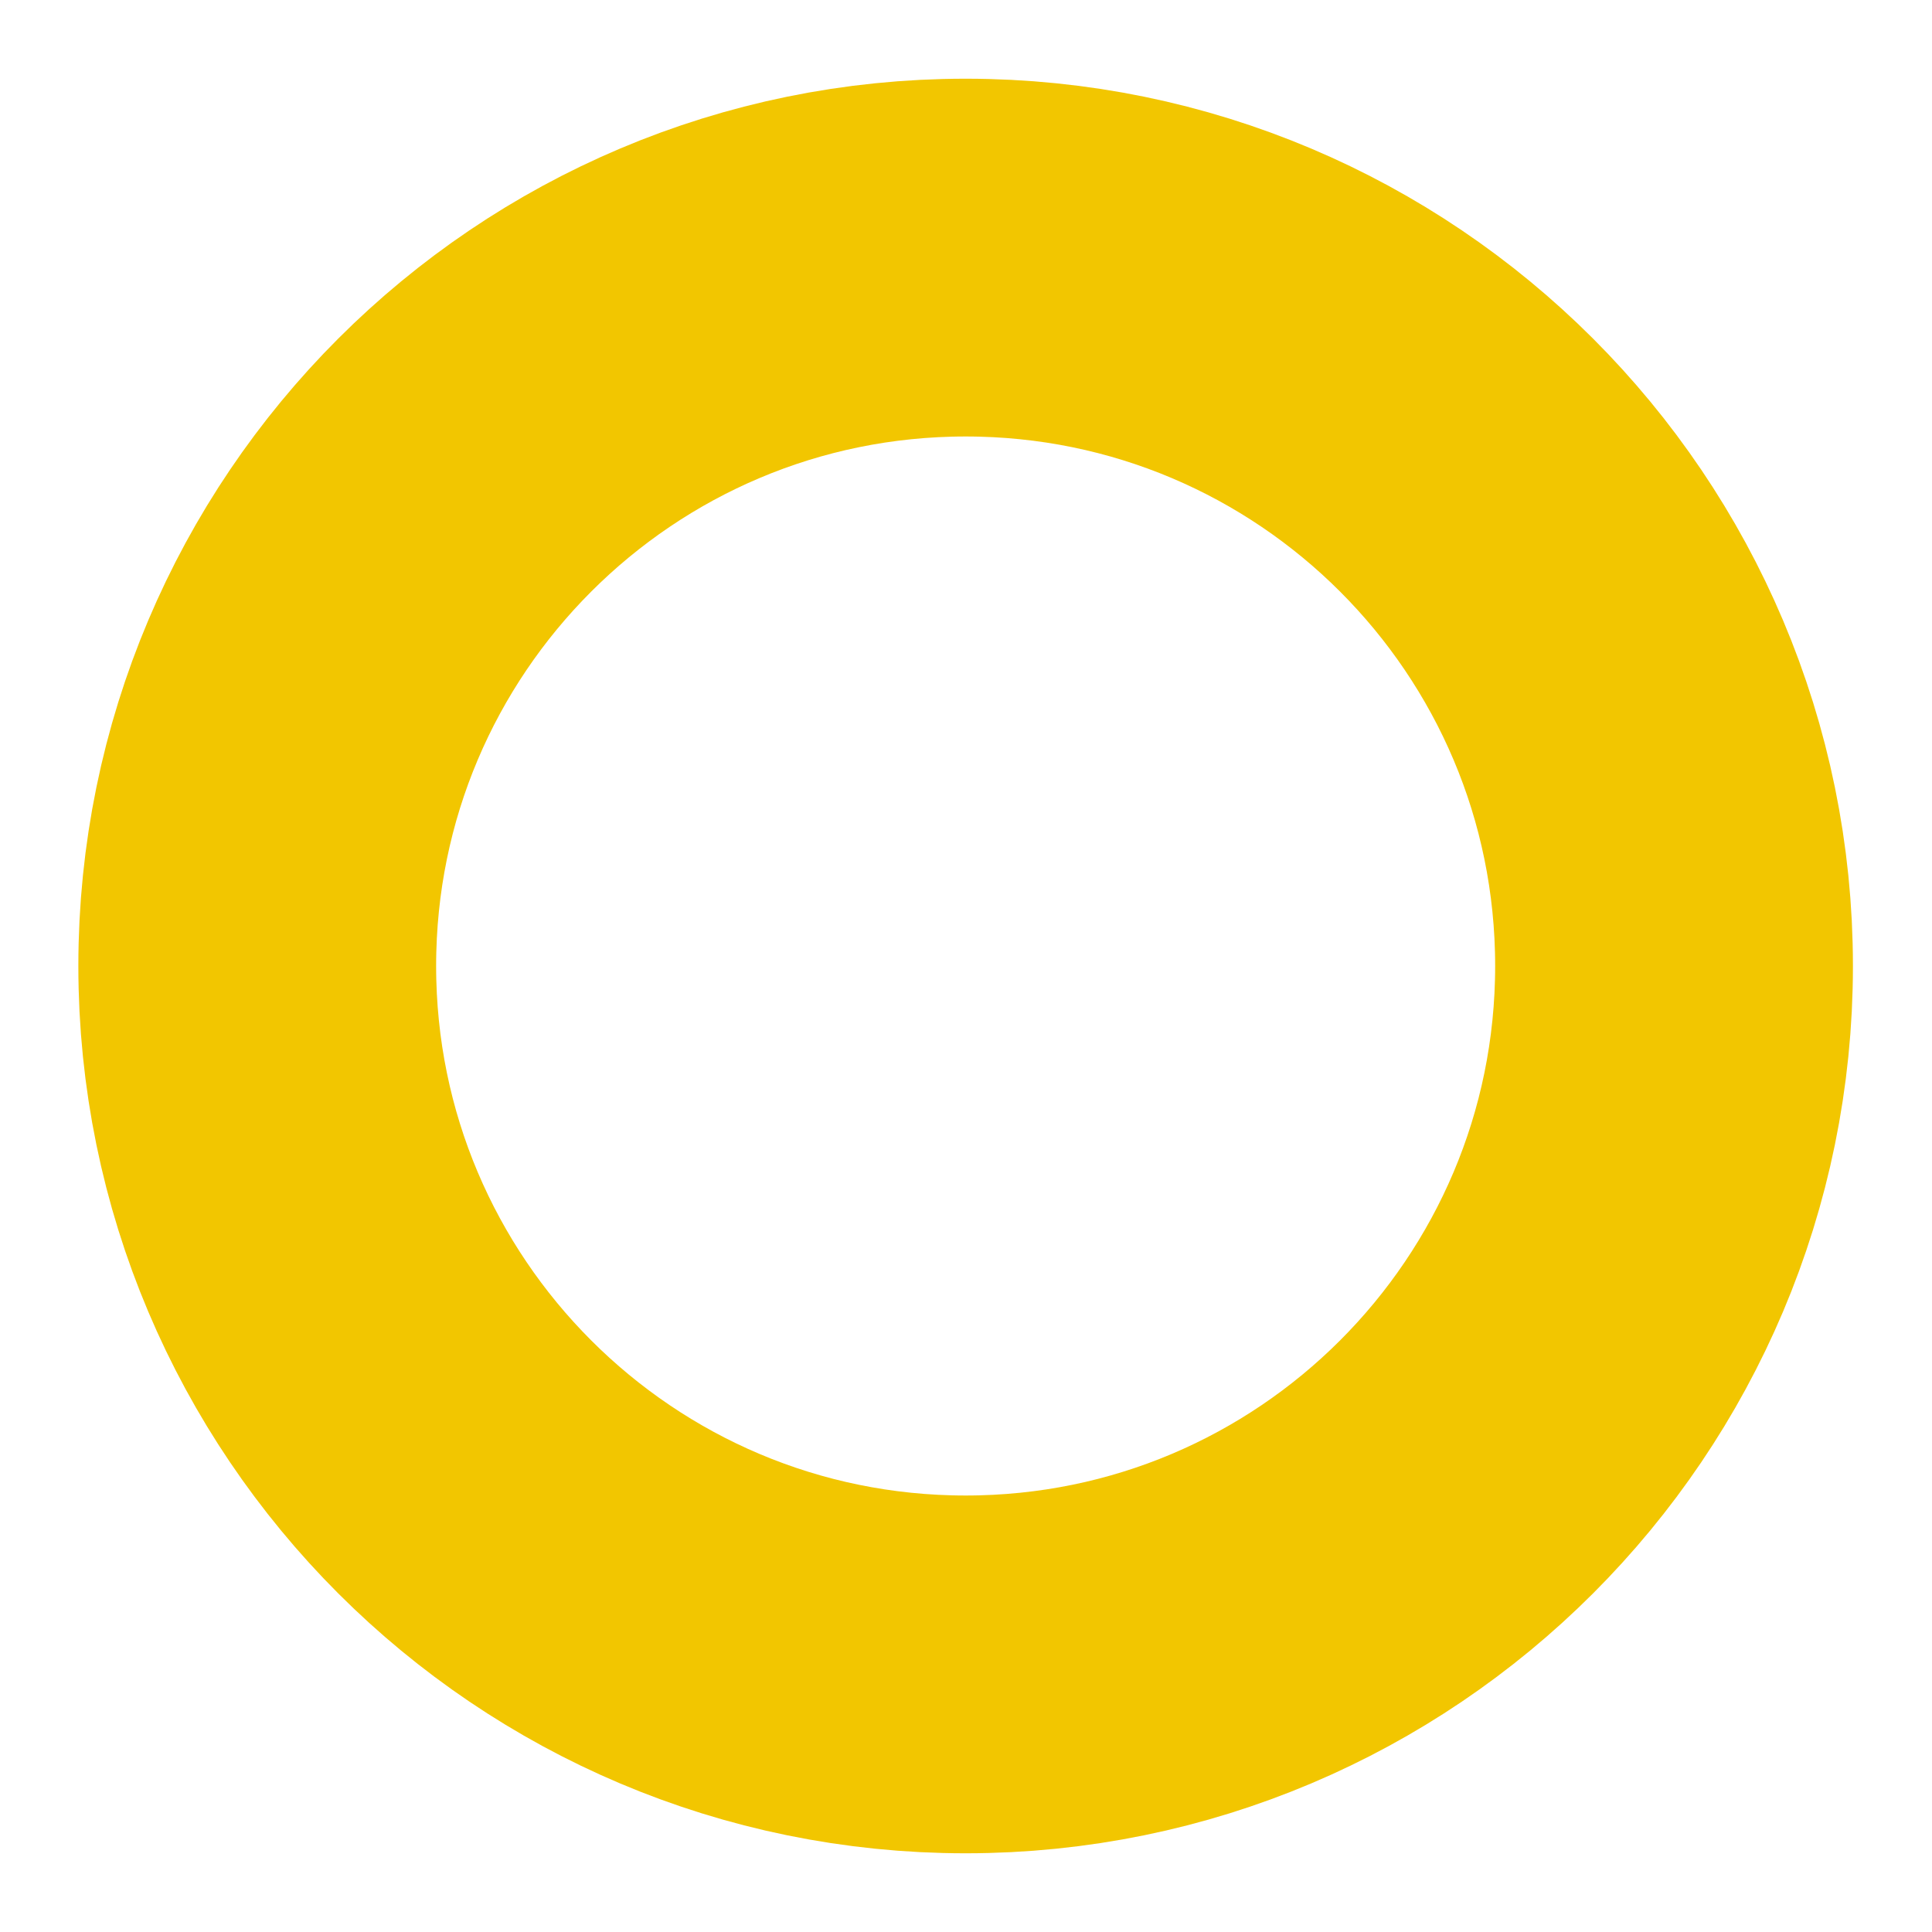
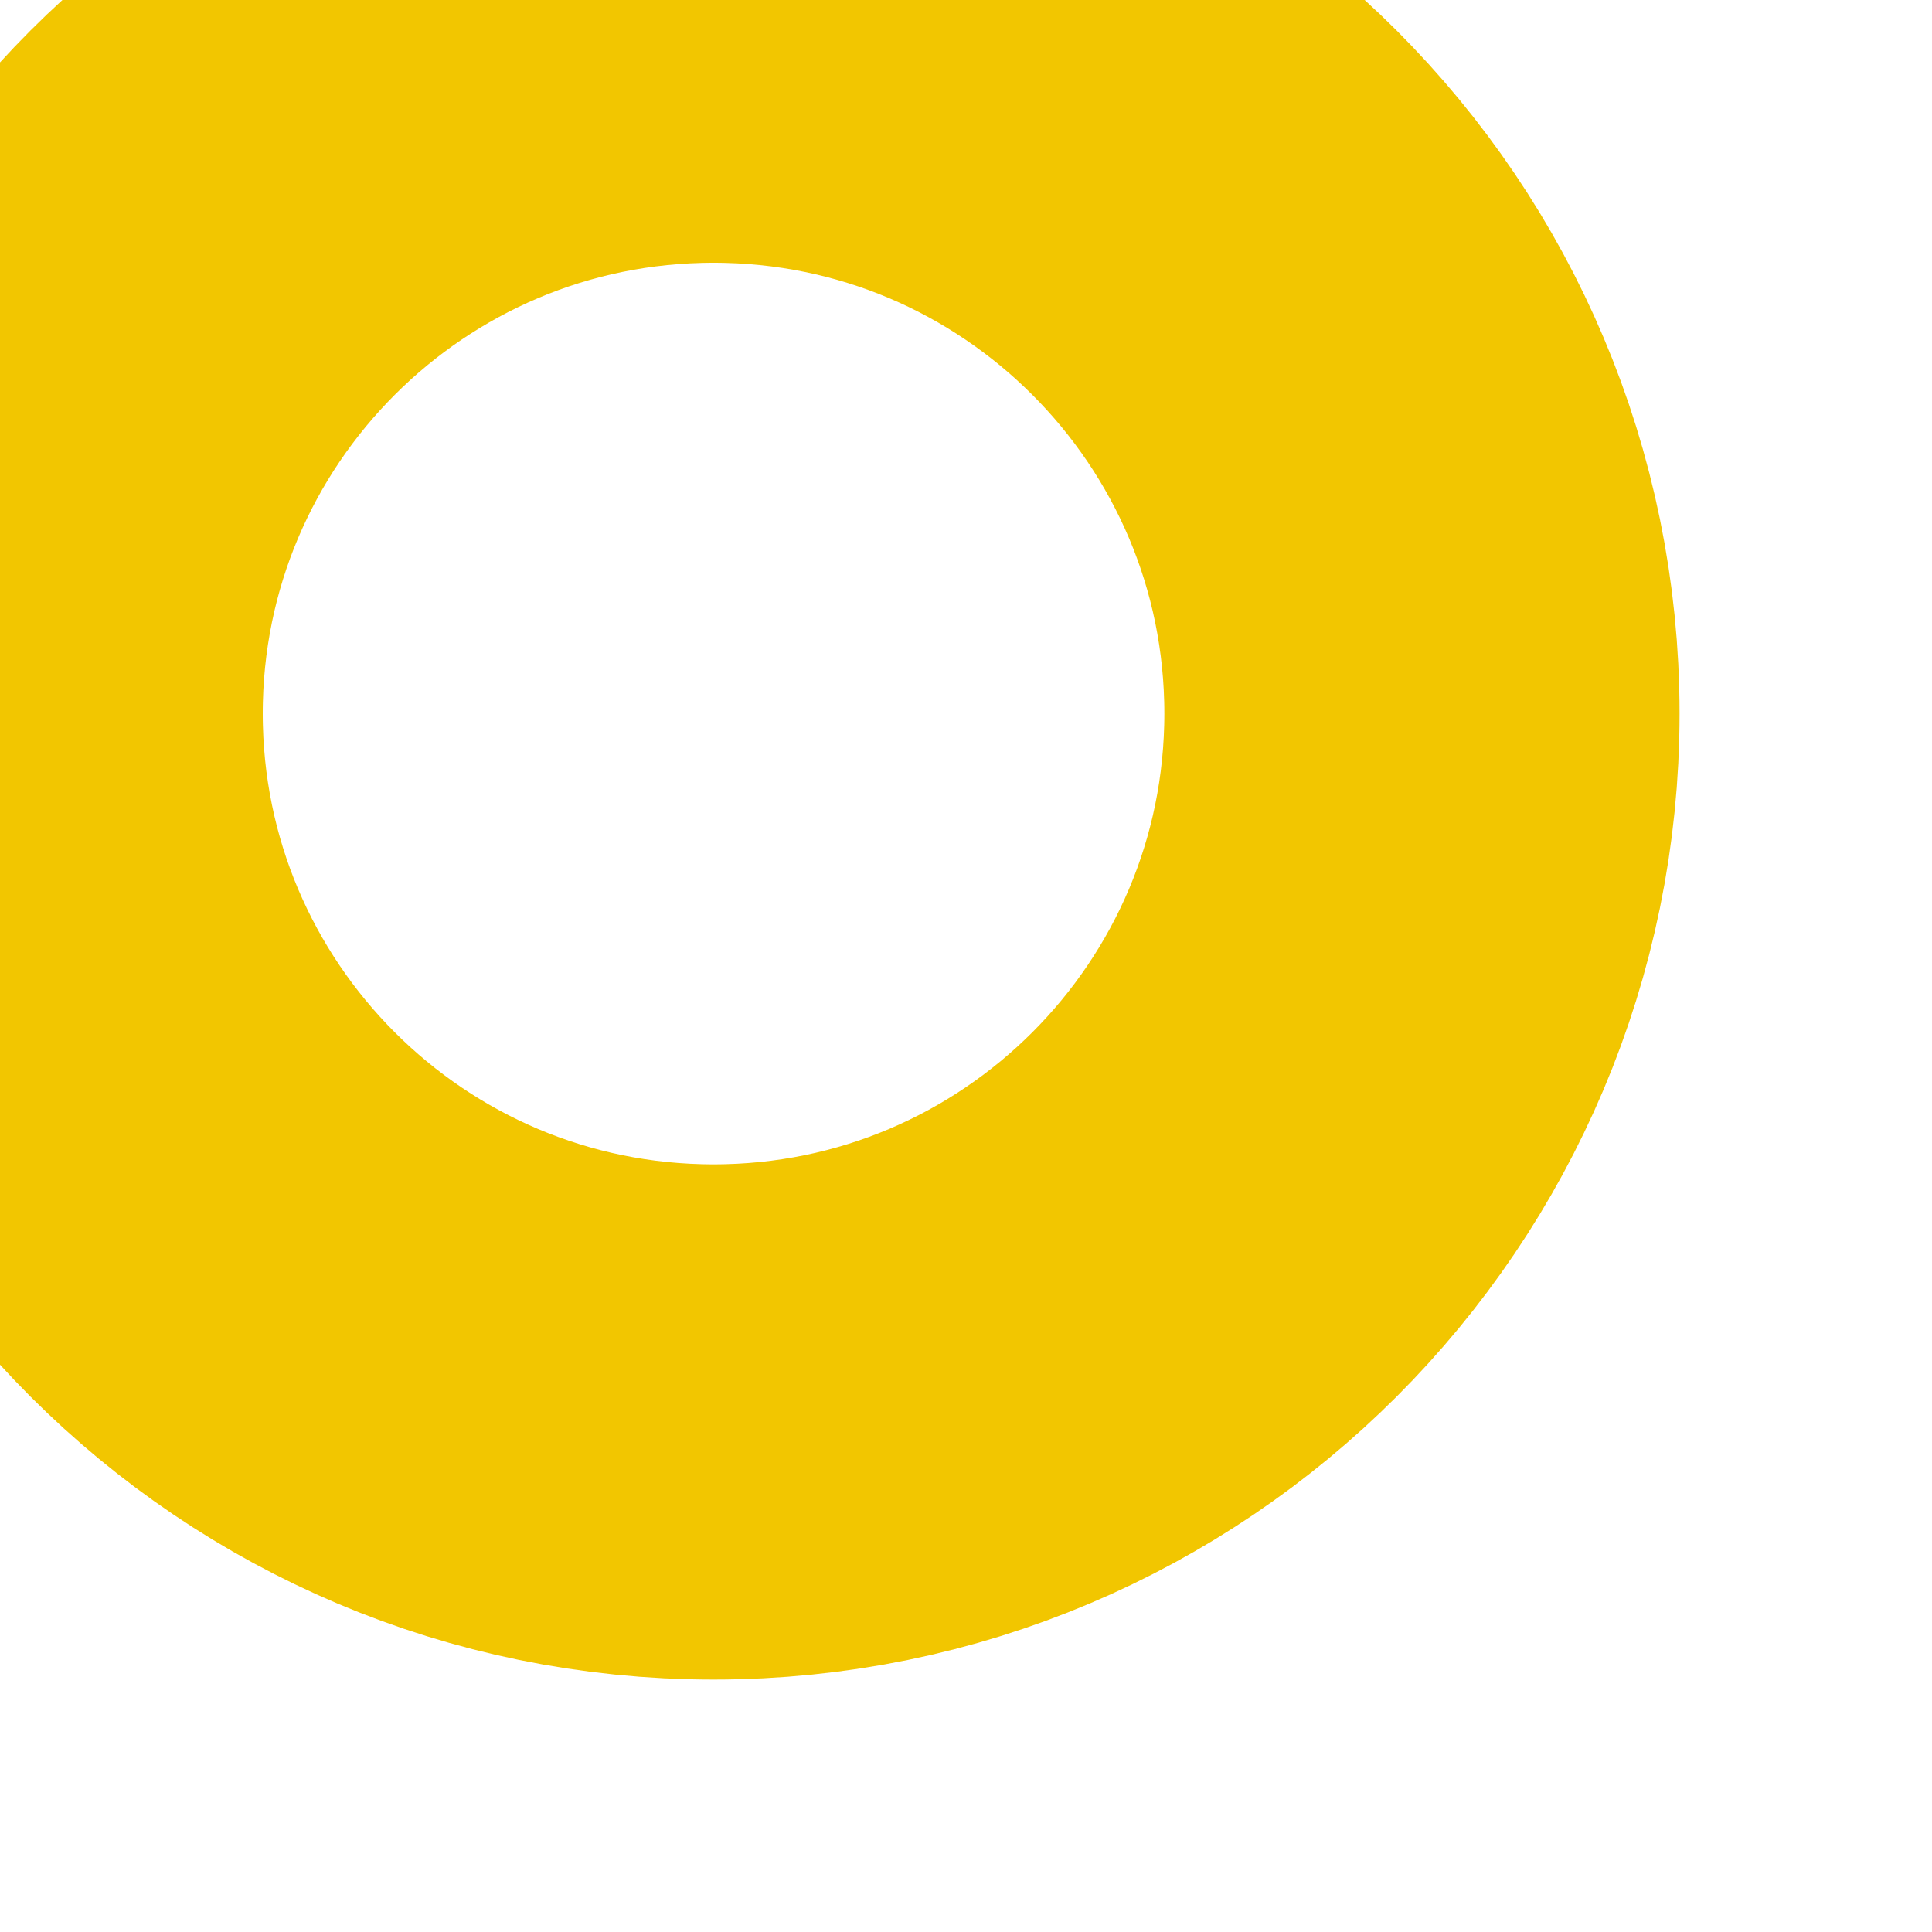
- <svg xmlns="http://www.w3.org/2000/svg" version="1.1" id="Layer_1" x="0px" y="0px" width="5.4px" height="5.4px" viewBox="0 0 5.4 5.4" enable-background="new 0 0 5.4 5.4" xml:space="preserve">
+ <svg xmlns="http://www.w3.org/2000/svg" version="1.2" width="0.075in" height="0.075in" viewBox="0 0 75 75" baseProfile="tiny">
  <g id="copper0">
    <g id="copper1">
-       <circle id="nonconn0" fill="none" stroke="#F2C600" cx="2.699" cy="2.7" r="1.98" />
+       <circle fill="none" cx="27.7" cy="27.7" stroke="#F2C600" r="27.5" id="nonconn0" stroke-width="20" />
    </g>
  </g>
</svg>
